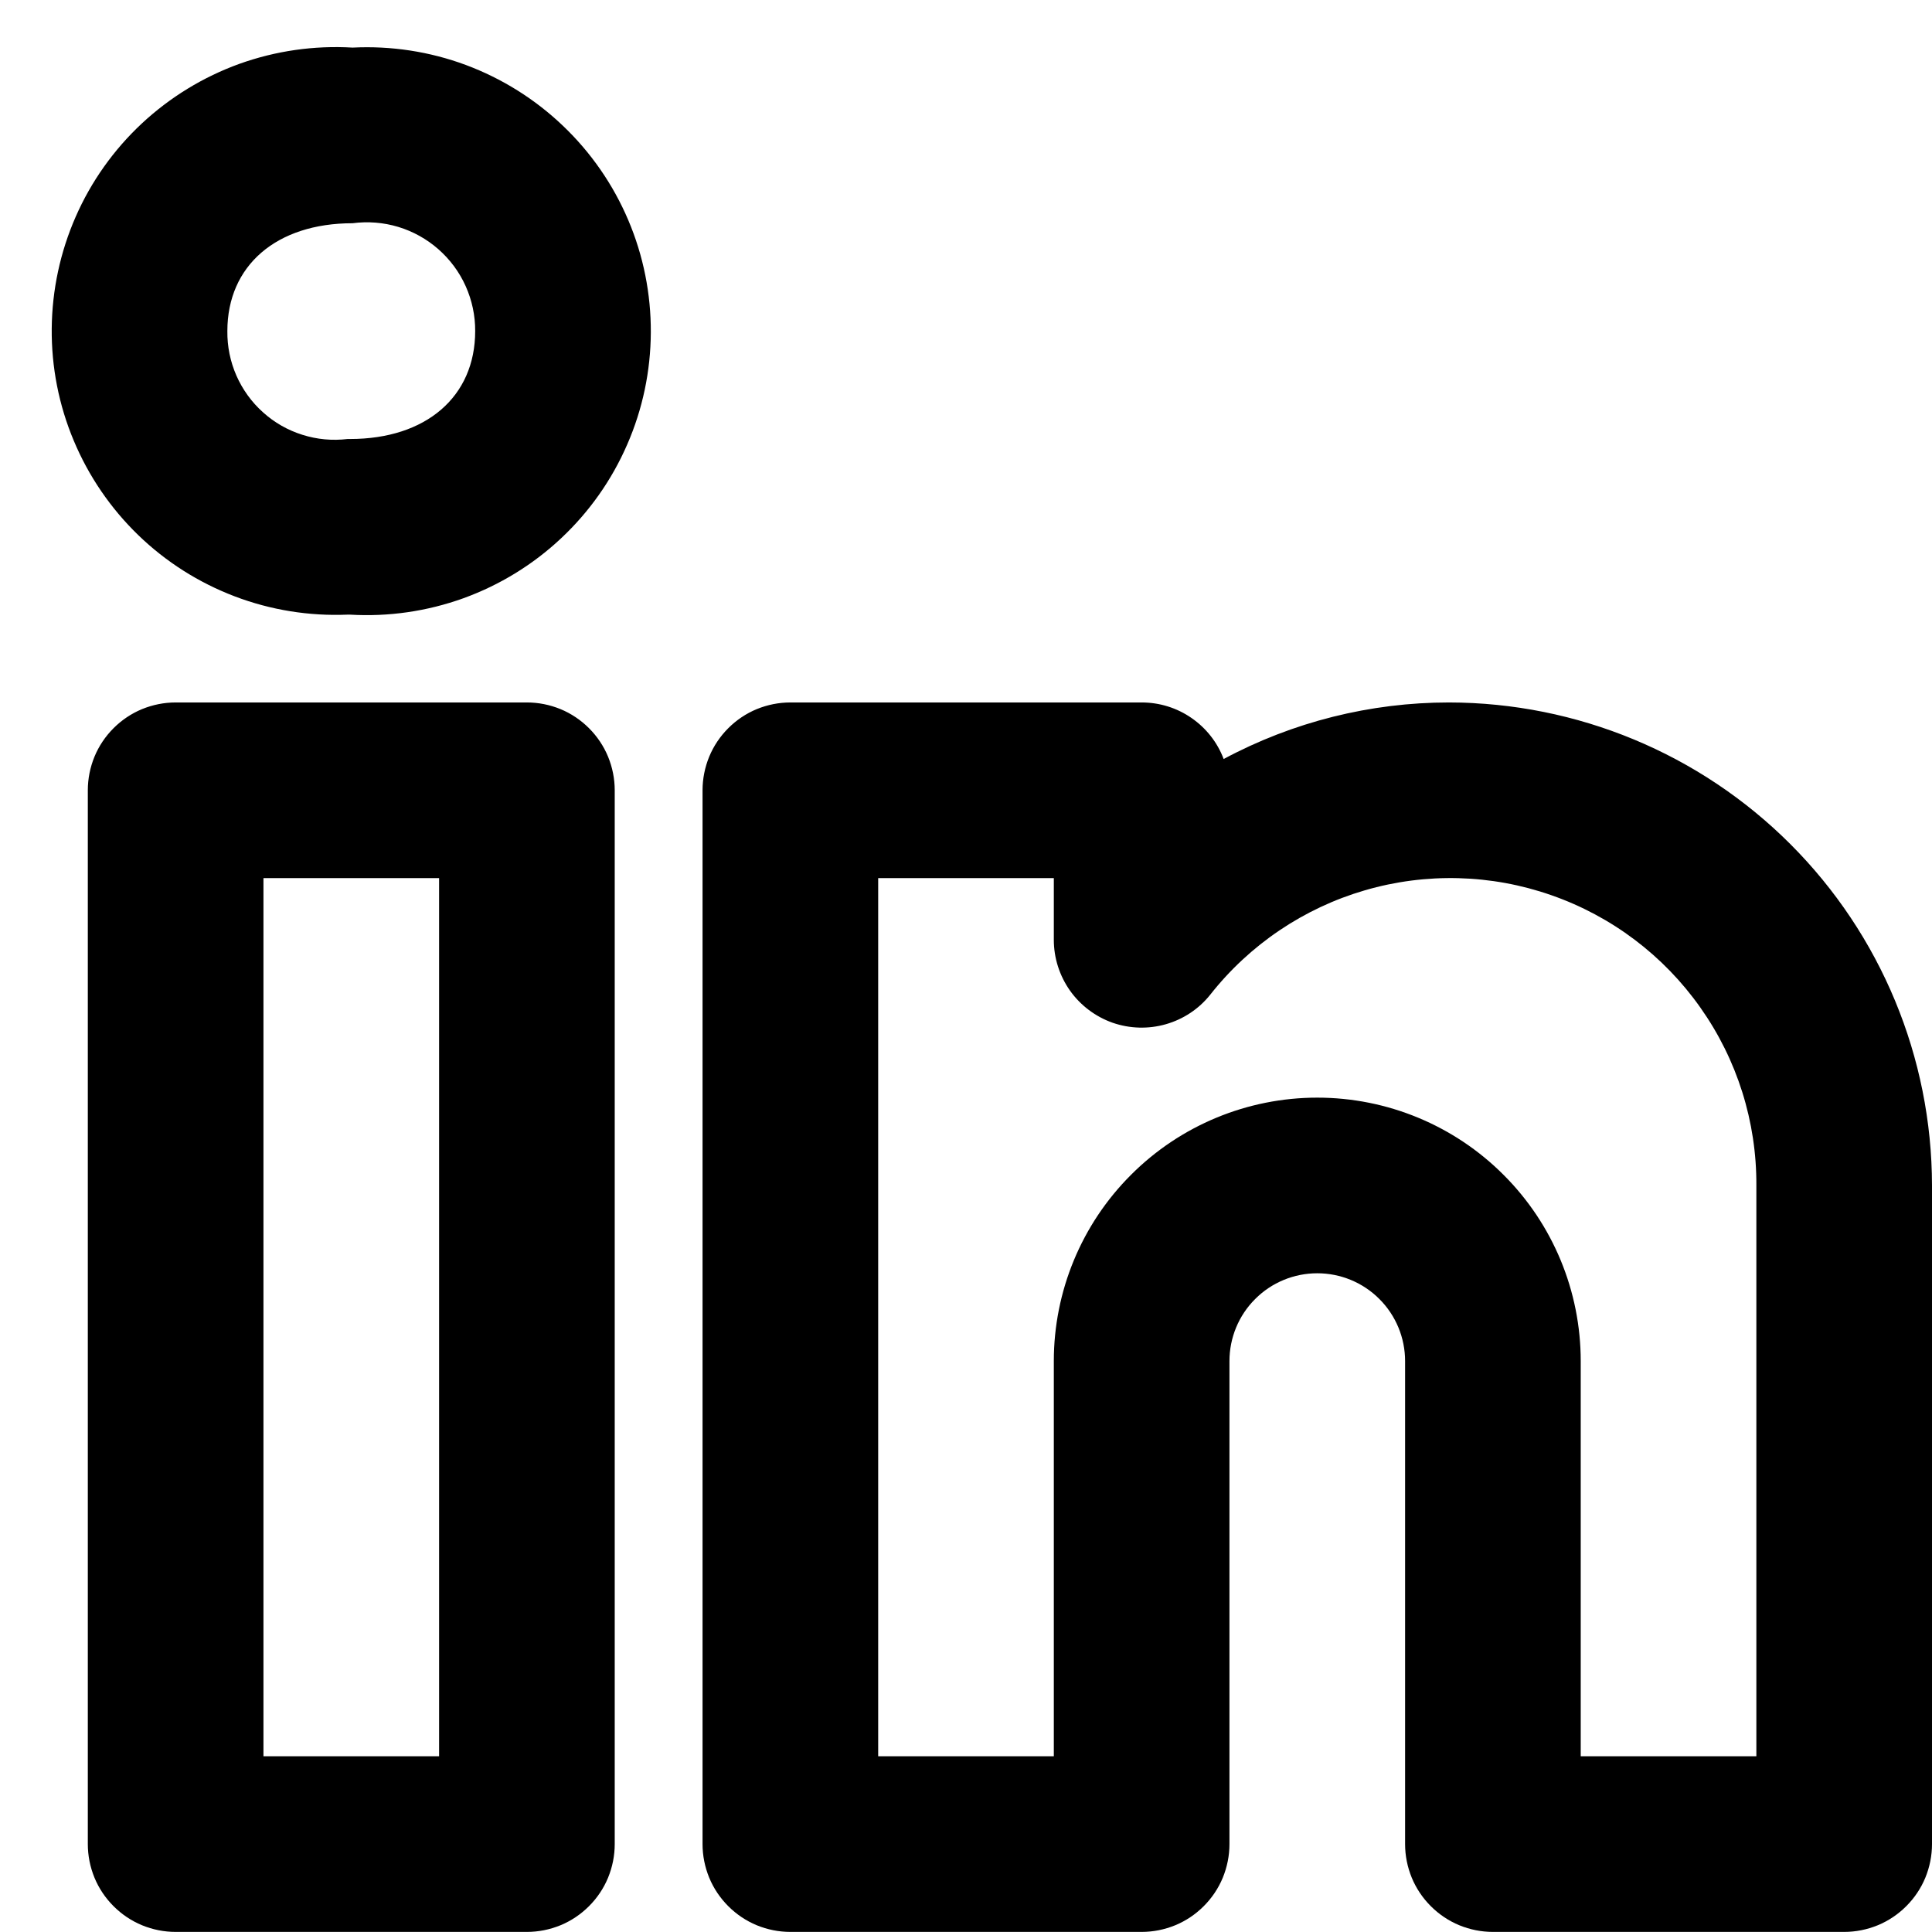
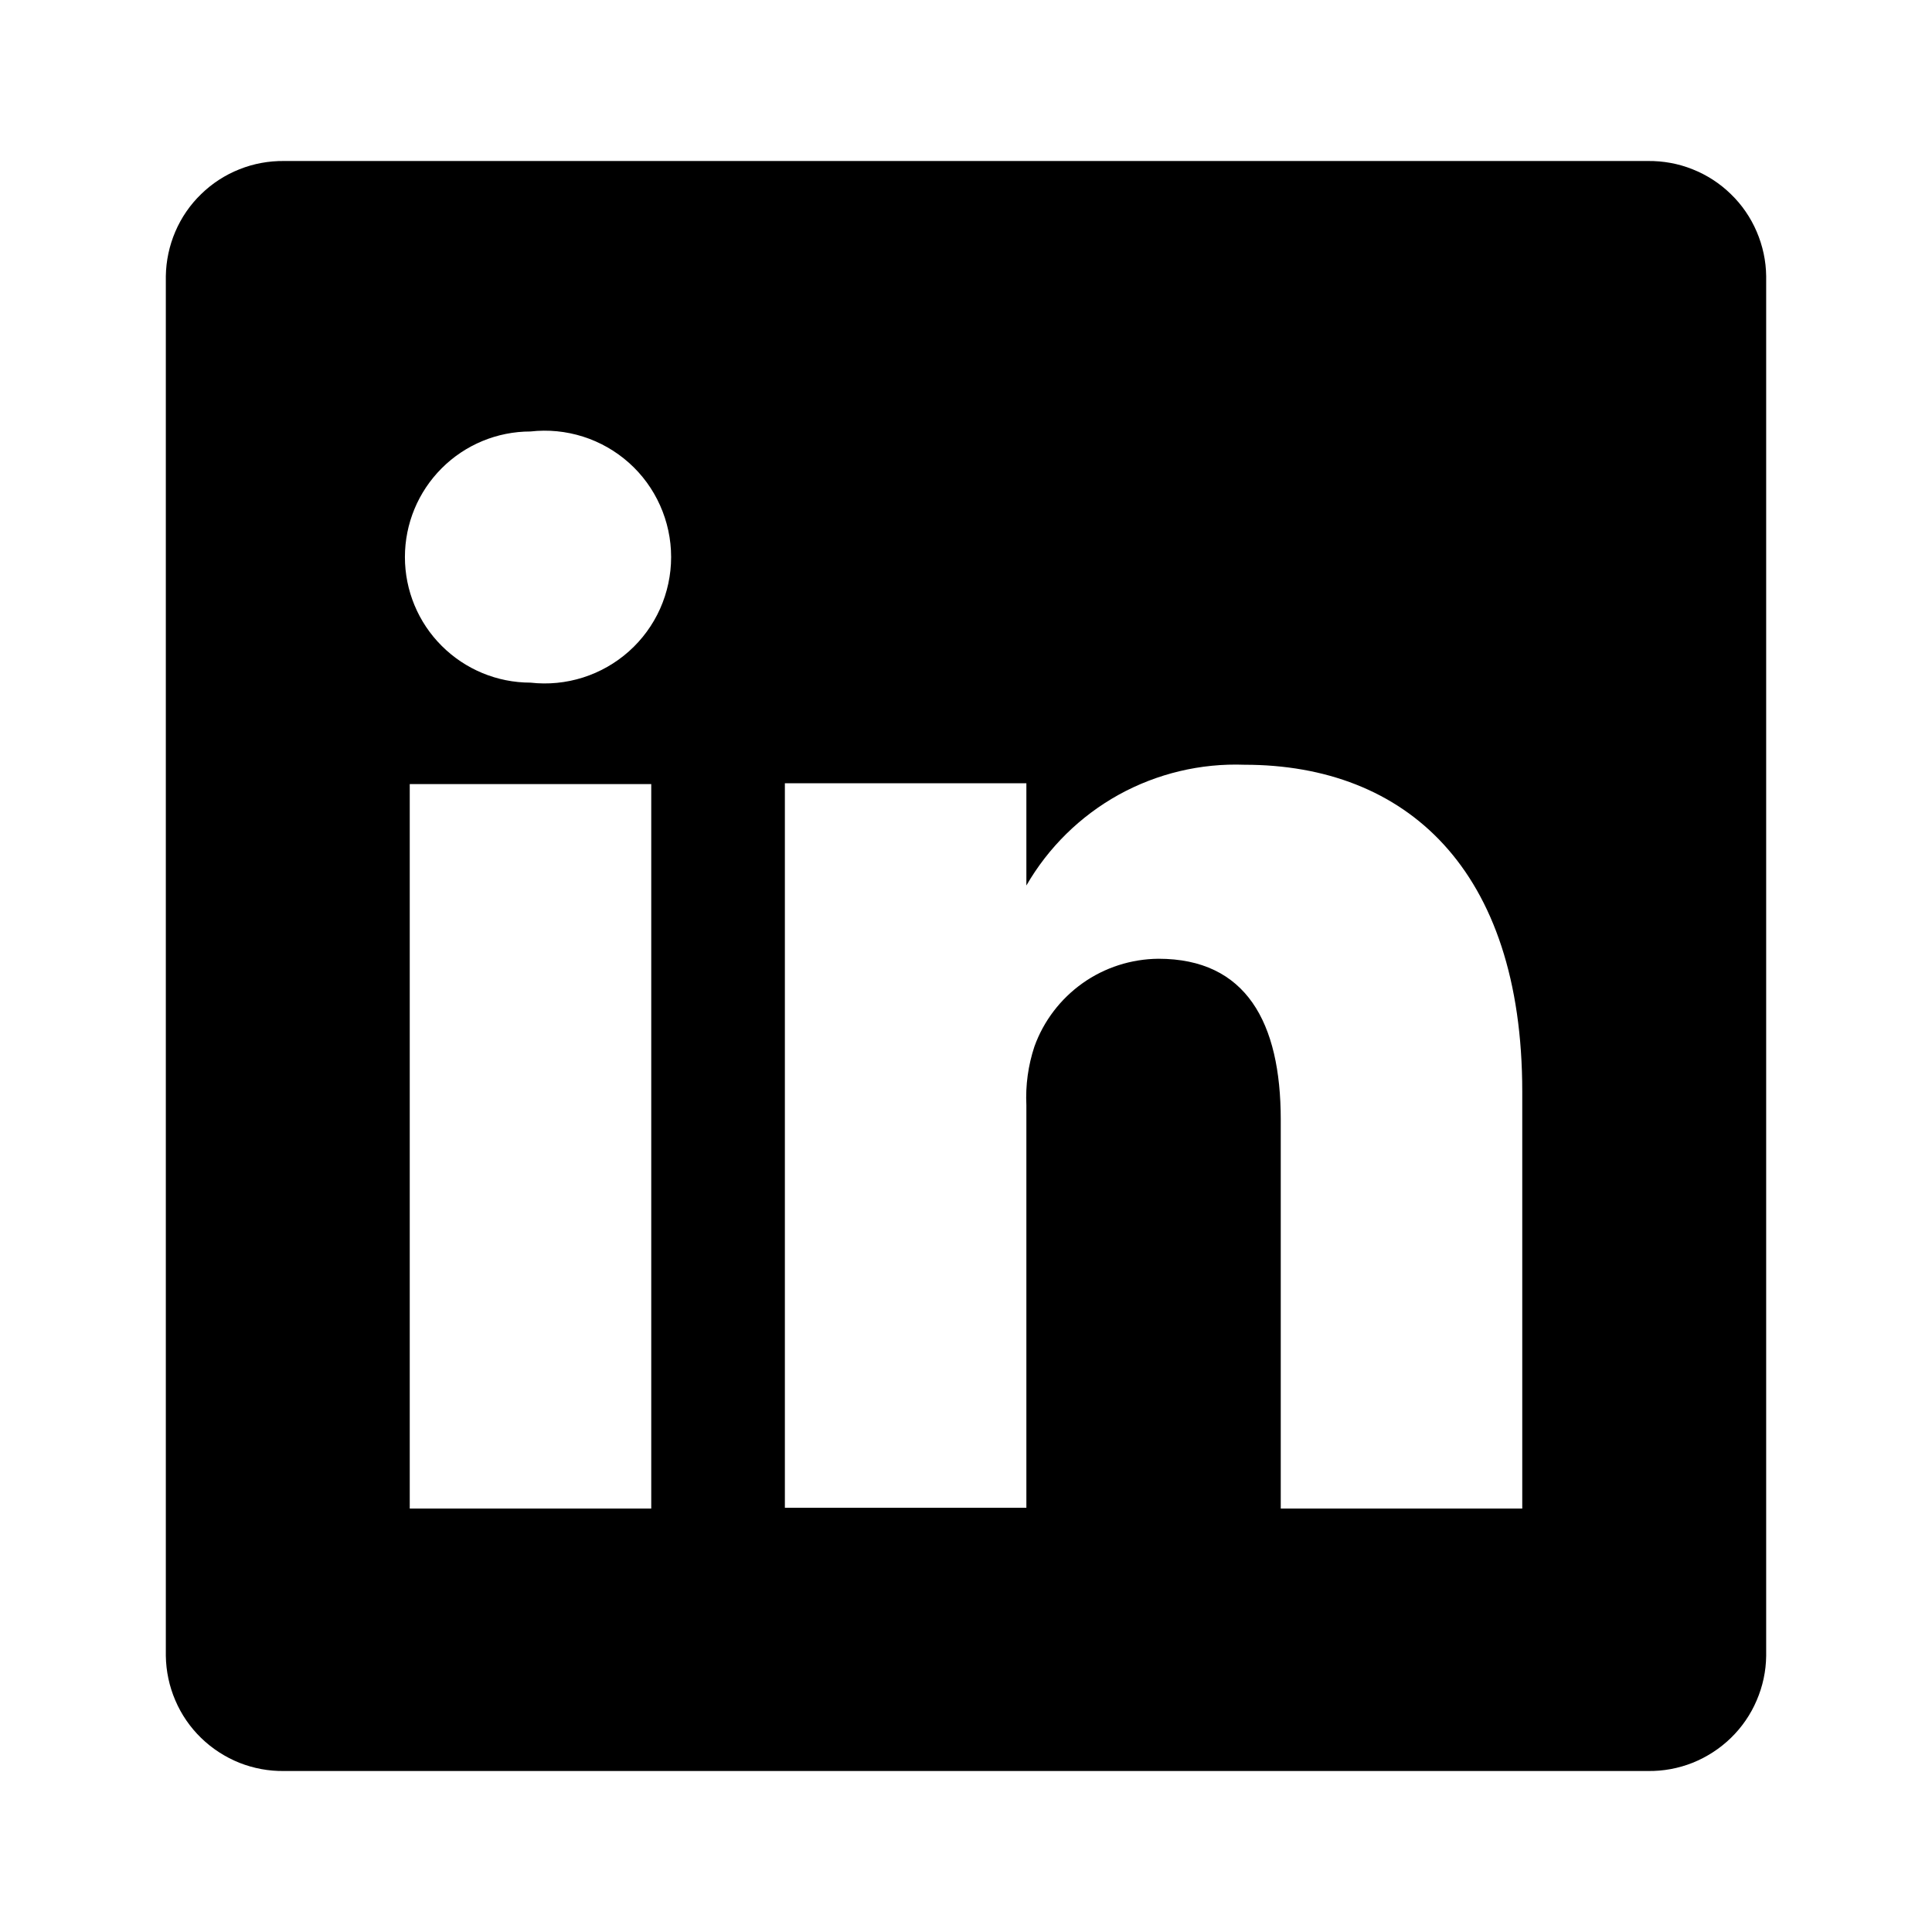
- <svg xmlns="http://www.w3.org/2000/svg" width="22" height="22" viewBox="0 0 22 22" fill="none">
-   <path d="M16.5 7.999C15.605 7.999 14.723 8.22 13.934 8.643C13.863 8.454 13.735 8.291 13.568 8.176C13.401 8.06 13.203 7.999 13 7.999H9C8.869 7.999 8.739 8.025 8.617 8.075C8.496 8.125 8.386 8.199 8.293 8.292C8.2 8.385 8.126 8.495 8.076 8.616C8.026 8.738 8 8.868 8 8.999V20.999C8 21.13 8.026 21.26 8.076 21.382C8.126 21.503 8.2 21.613 8.293 21.706C8.386 21.799 8.496 21.873 8.617 21.923C8.739 21.973 8.869 21.999 9 21.999H13C13.131 21.999 13.261 21.973 13.383 21.923C13.504 21.873 13.614 21.799 13.707 21.706C13.8 21.613 13.874 21.503 13.924 21.382C13.974 21.26 14 21.13 14 20.999V15.499C14 15.234 14.105 14.979 14.293 14.792C14.48 14.604 14.735 14.499 15 14.499C15.265 14.499 15.52 14.604 15.707 14.792C15.895 14.979 16 15.234 16 15.499V20.999C16 21.13 16.026 21.26 16.076 21.382C16.126 21.503 16.2 21.613 16.293 21.706C16.386 21.799 16.496 21.873 16.617 21.923C16.739 21.973 16.869 21.999 17 21.999H21C21.131 21.999 21.261 21.973 21.383 21.923C21.504 21.873 21.614 21.799 21.707 21.706C21.8 21.613 21.874 21.503 21.924 21.382C21.974 21.26 22 21.13 22 20.999V13.499C21.998 12.041 21.418 10.643 20.387 9.612C19.356 8.581 17.958 8.001 16.5 7.999ZM20 19.999H18V15.499C18 14.703 17.684 13.94 17.121 13.378C16.559 12.815 15.796 12.499 15 12.499C14.204 12.499 13.441 12.815 12.879 13.378C12.316 13.94 12 14.703 12 15.499V19.999H10V9.999H12V10.702C12 10.909 12.065 11.111 12.184 11.28C12.304 11.449 12.474 11.577 12.669 11.646C12.865 11.714 13.077 11.72 13.276 11.663C13.475 11.606 13.652 11.489 13.781 11.327C14.23 10.757 14.846 10.341 15.542 10.138C16.238 9.935 16.981 9.954 17.666 10.194C18.351 10.433 18.944 10.88 19.362 11.473C19.781 12.065 20.004 12.774 20 13.499V19.999ZM6 7.999H2C1.869 7.999 1.739 8.025 1.617 8.075C1.496 8.125 1.386 8.199 1.293 8.292C1.2 8.385 1.126 8.495 1.076 8.616C1.026 8.738 1 8.868 1 8.999V20.999C1 21.13 1.026 21.26 1.076 21.382C1.126 21.503 1.2 21.613 1.293 21.706C1.386 21.799 1.496 21.873 1.617 21.923C1.739 21.973 1.869 21.999 2 21.999H6C6.131 21.999 6.261 21.973 6.383 21.923C6.504 21.873 6.614 21.799 6.707 21.706C6.8 21.613 6.874 21.503 6.924 21.382C6.974 21.26 7 21.13 7 20.999V8.999C7 8.868 6.974 8.738 6.924 8.616C6.874 8.495 6.8 8.385 6.707 8.292C6.614 8.199 6.504 8.125 6.383 8.075C6.261 8.025 6.131 7.999 6 7.999ZM5 19.999H3V9.999H5V19.999ZM4.015 0.542C3.577 0.516 3.139 0.579 2.726 0.727C2.314 0.876 1.936 1.107 1.615 1.406C1.295 1.705 1.038 2.066 0.862 2.468C0.686 2.869 0.593 3.302 0.589 3.741C0.585 4.179 0.67 4.614 0.84 5.018C1.009 5.422 1.259 5.788 1.574 6.093C1.889 6.398 2.263 6.635 2.673 6.791C3.083 6.947 3.52 7.017 3.958 6.999H3.986C4.425 7.025 4.865 6.961 5.278 6.812C5.691 6.662 6.07 6.43 6.39 6.129C6.711 5.828 6.967 5.465 7.142 5.062C7.318 4.659 7.409 4.225 7.411 3.785C7.413 3.346 7.326 2.91 7.154 2.506C6.982 2.101 6.729 1.736 6.411 1.433C6.093 1.129 5.717 0.894 5.305 0.74C4.893 0.587 4.454 0.52 4.015 0.542H4.015ZM3.986 4.999H3.958C3.785 5.02 3.61 5.004 3.443 4.951C3.277 4.899 3.124 4.812 2.995 4.695C2.865 4.579 2.762 4.436 2.692 4.277C2.622 4.117 2.587 3.945 2.589 3.77C2.589 3.024 3.148 2.542 4.015 2.542C4.189 2.519 4.367 2.533 4.536 2.584C4.704 2.635 4.86 2.722 4.992 2.838C5.125 2.955 5.231 3.098 5.303 3.259C5.375 3.42 5.412 3.594 5.411 3.77C5.411 4.517 4.852 4.999 3.986 4.999Z" fill="black" />
+ <svg xmlns="http://www.w3.org/2000/svg" width="24" height="24" viewBox="0 0 24 24" fill="none">
+   <path d="M20.47 2H3.53C3.34 1.998 3.151 2.032 2.974 2.103C2.797 2.173 2.635 2.278 2.499 2.411C2.362 2.543 2.253 2.702 2.178 2.877C2.103 3.052 2.063 3.24 2.06 3.43V20.57C2.063 20.761 2.103 20.949 2.178 21.123C2.253 21.299 2.362 21.457 2.499 21.59C2.635 21.722 2.797 21.827 2.974 21.898C3.151 21.968 3.34 22.003 3.53 22H20.47C20.66 22.003 20.85 21.968 21.026 21.898C21.203 21.827 21.365 21.722 21.501 21.59C21.638 21.457 21.747 21.299 21.822 21.123C21.897 20.949 21.938 20.761 21.94 20.57V3.43C21.938 3.24 21.897 3.052 21.822 2.877C21.747 2.702 21.638 2.543 21.501 2.411C21.365 2.278 21.203 2.173 21.026 2.103C20.85 2.032 20.66 1.998 20.47 2ZM8.09 18.74H5.09V9.74H8.09V18.74ZM6.59 8.48C6.176 8.48 5.78 8.316 5.487 8.023C5.194 7.731 5.03 7.334 5.03 6.92C5.03 6.506 5.194 6.11 5.487 5.817C5.78 5.524 6.176 5.36 6.59 5.36C6.81 5.335 7.032 5.357 7.243 5.424C7.454 5.491 7.648 5.602 7.813 5.749C7.978 5.896 8.11 6.077 8.2 6.279C8.29 6.48 8.337 6.699 8.337 6.92C8.337 7.141 8.29 7.36 8.2 7.562C8.11 7.763 7.978 7.944 7.813 8.091C7.648 8.238 7.454 8.349 7.243 8.416C7.032 8.483 6.81 8.505 6.59 8.48ZM18.91 18.74H15.91V13.91C15.91 12.7 15.48 11.91 14.39 11.91C14.053 11.913 13.724 12.018 13.449 12.213C13.174 12.408 12.964 12.683 12.85 13C12.772 13.235 12.738 13.483 12.75 13.73V18.73H9.75C9.75 18.73 9.75 10.55 9.75 9.73H12.75V11C13.023 10.527 13.419 10.138 13.896 9.873C14.374 9.609 14.915 9.48 15.46 9.5C17.46 9.5 18.91 10.79 18.91 13.56V18.74Z" fill="black" />
</svg>
